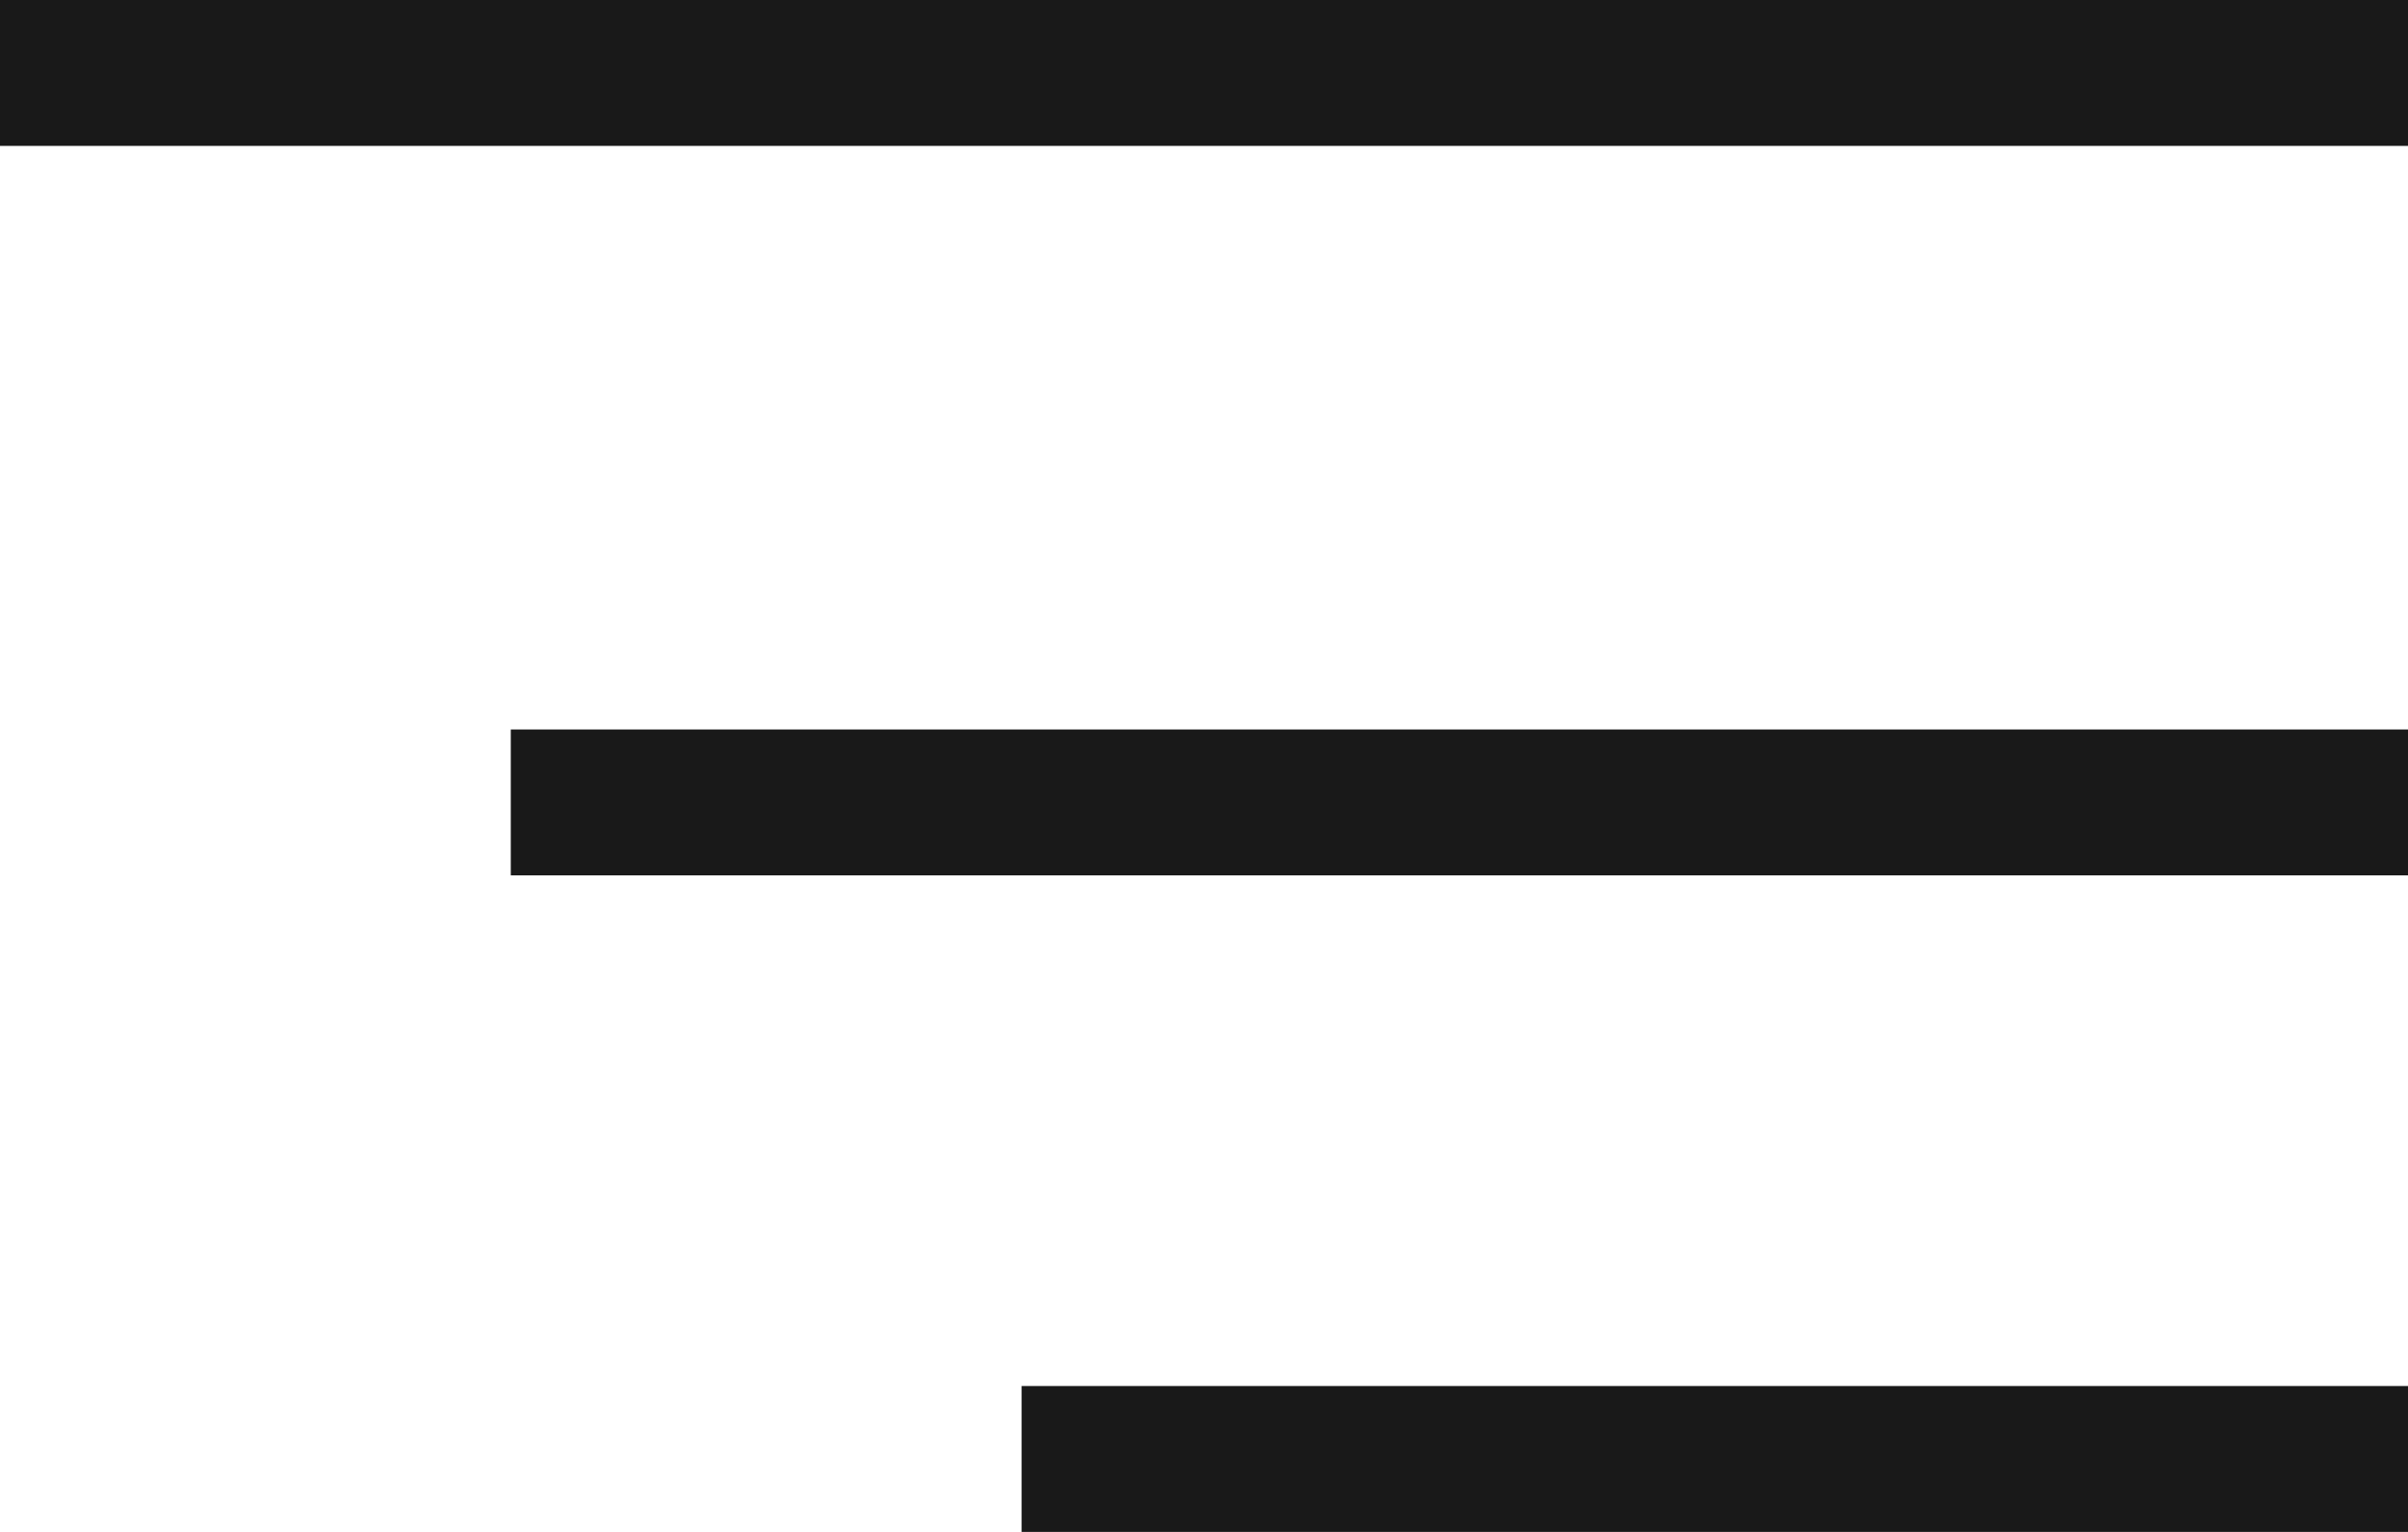
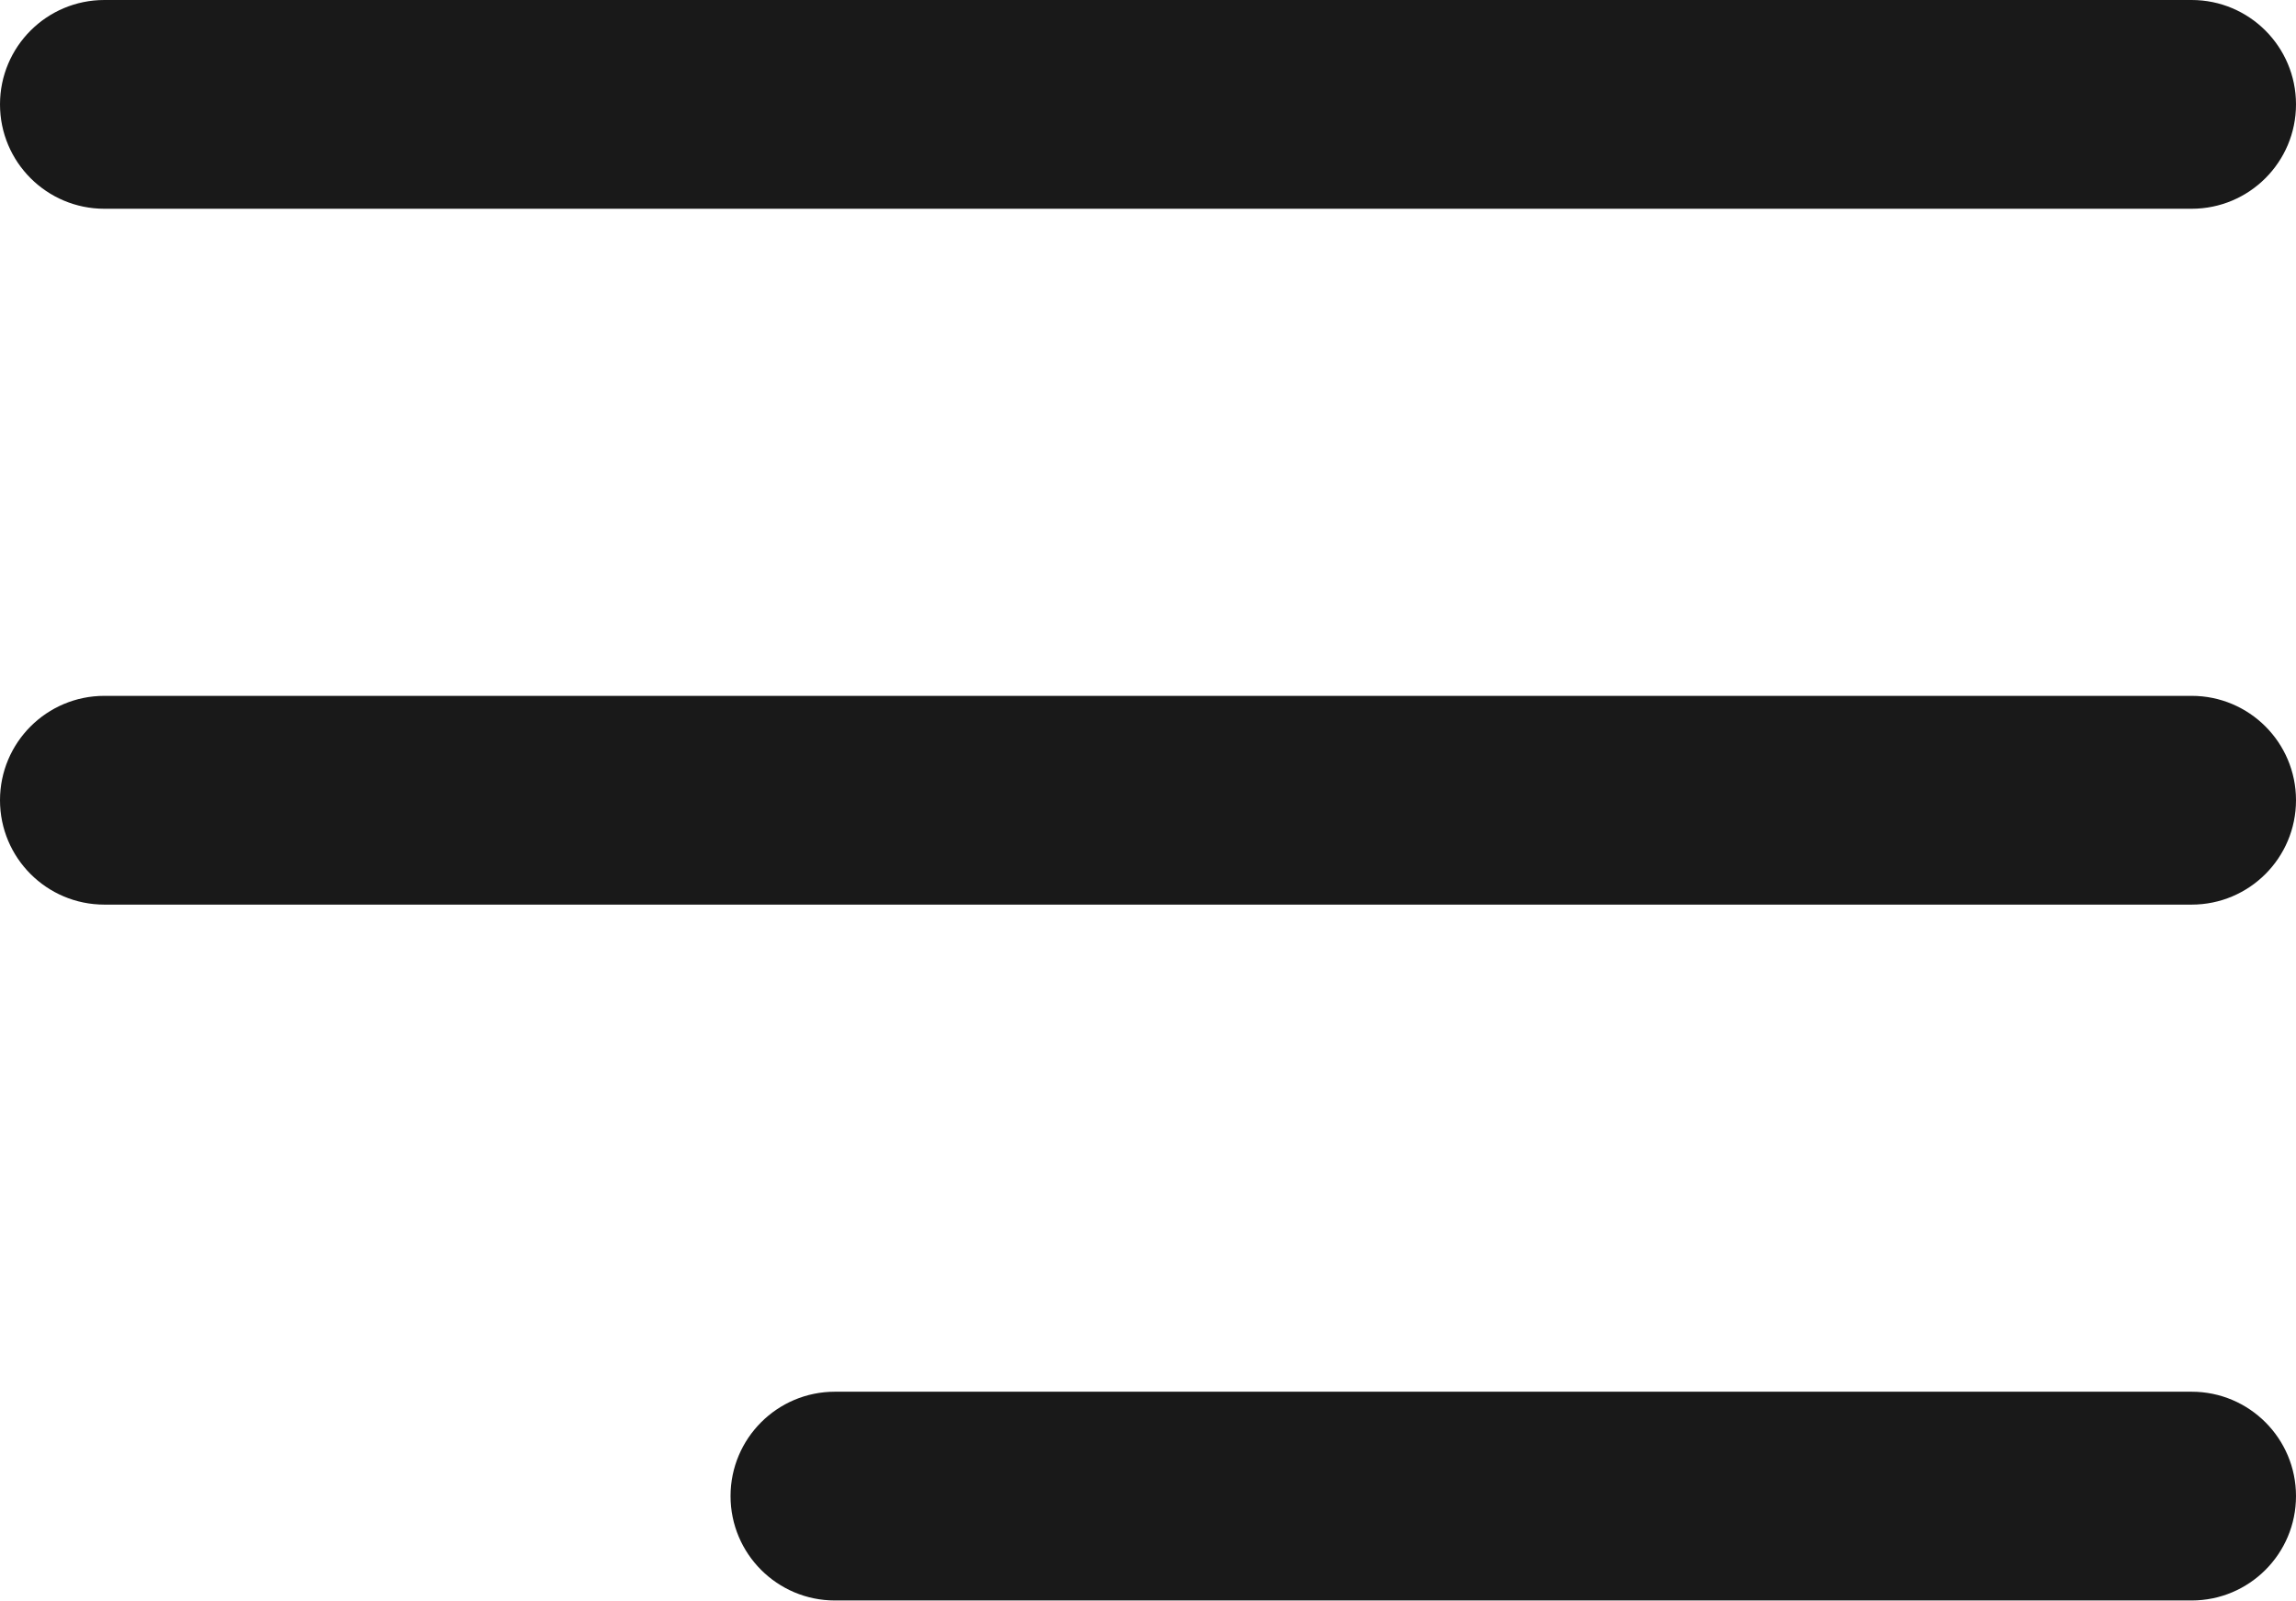
- <svg xmlns="http://www.w3.org/2000/svg" width="33" height="21" viewBox="0 0 33 21">
+ <svg xmlns="http://www.w3.org/2000/svg" width="66" height="46" viewBox="0 0 66 46">
  <defs>
    <style>.a{fill:#191919;}</style>
  </defs>
-   <g transform="translate(-1782 -64)">
-     <rect class="a" width="33" height="2" transform="translate(1782 64)" />
-     <rect class="a" width="26" height="2" transform="translate(1789 74)" />
-     <rect class="a" width="19" height="2" transform="translate(1796 83)" />
+   <g transform="translate(-3866 -827)">
+     <rect class="a" width="66" height="6" rx="3" transform="translate(3866 827)" />
+     <rect class="a" width="66" height="6" rx="3" transform="translate(3866 847)" />
+     <rect class="a" width="45" height="6" rx="3" transform="translate(3887 867)" />
  </g>
</svg>
